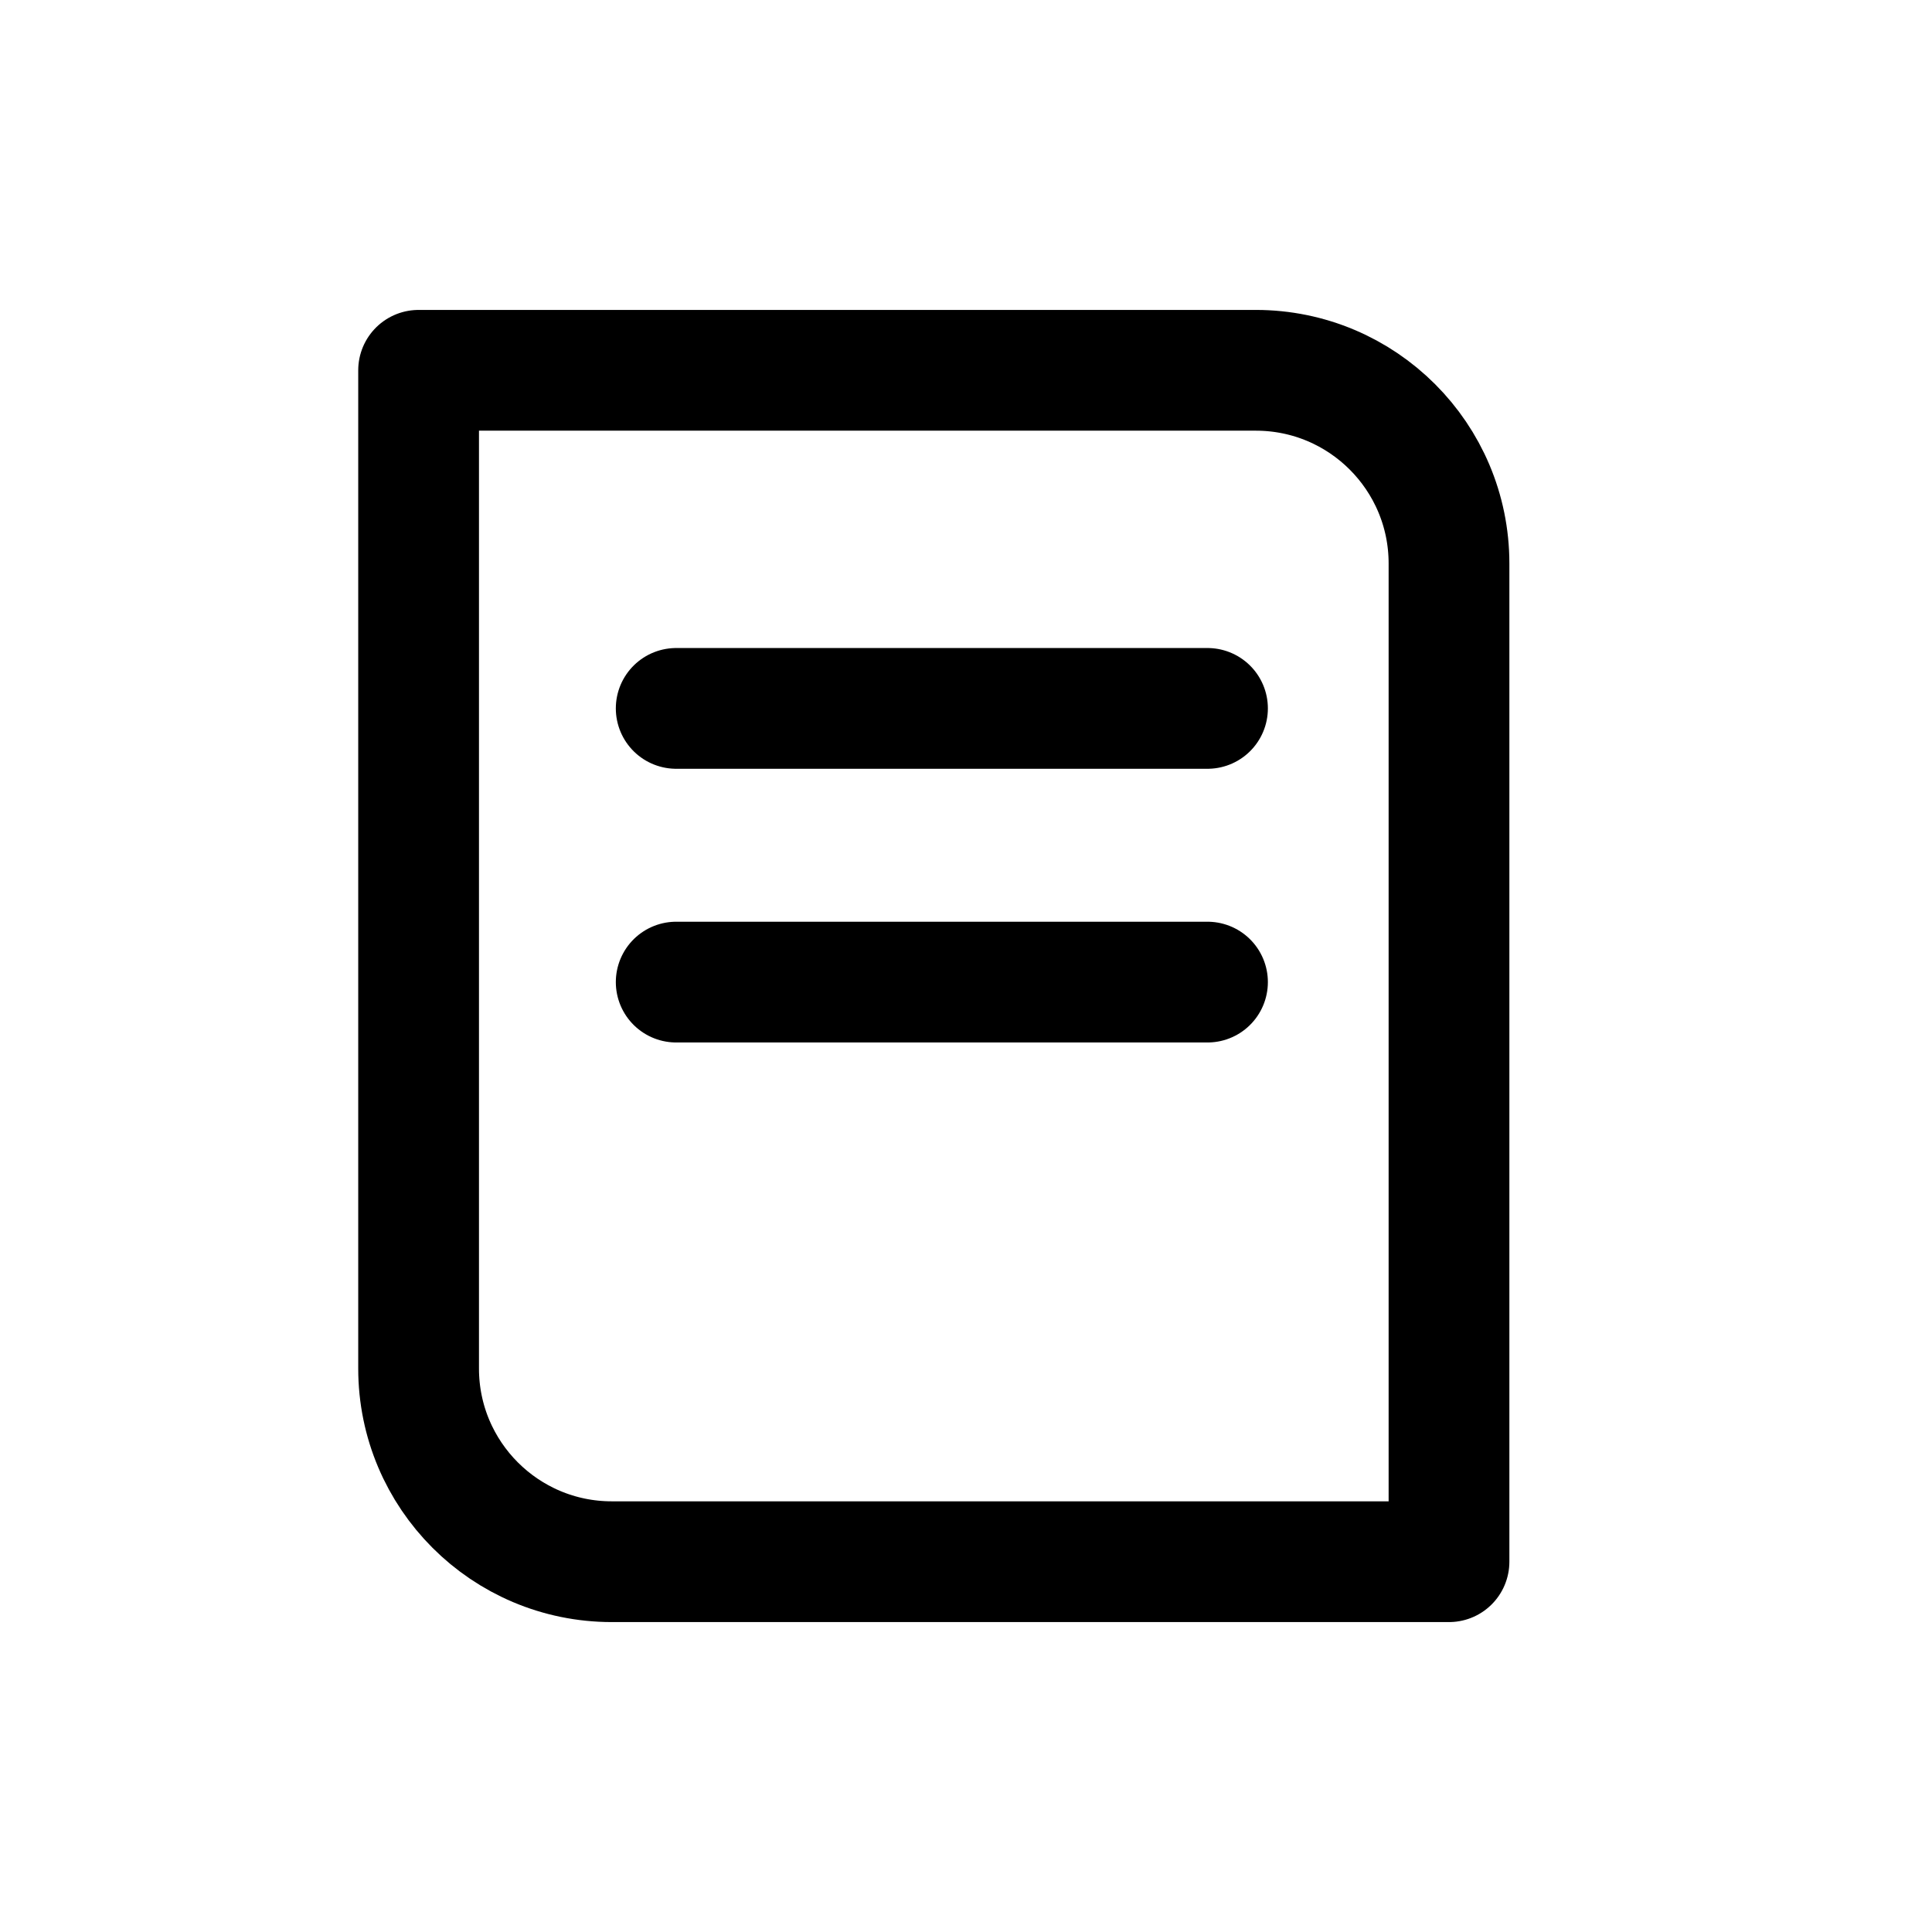
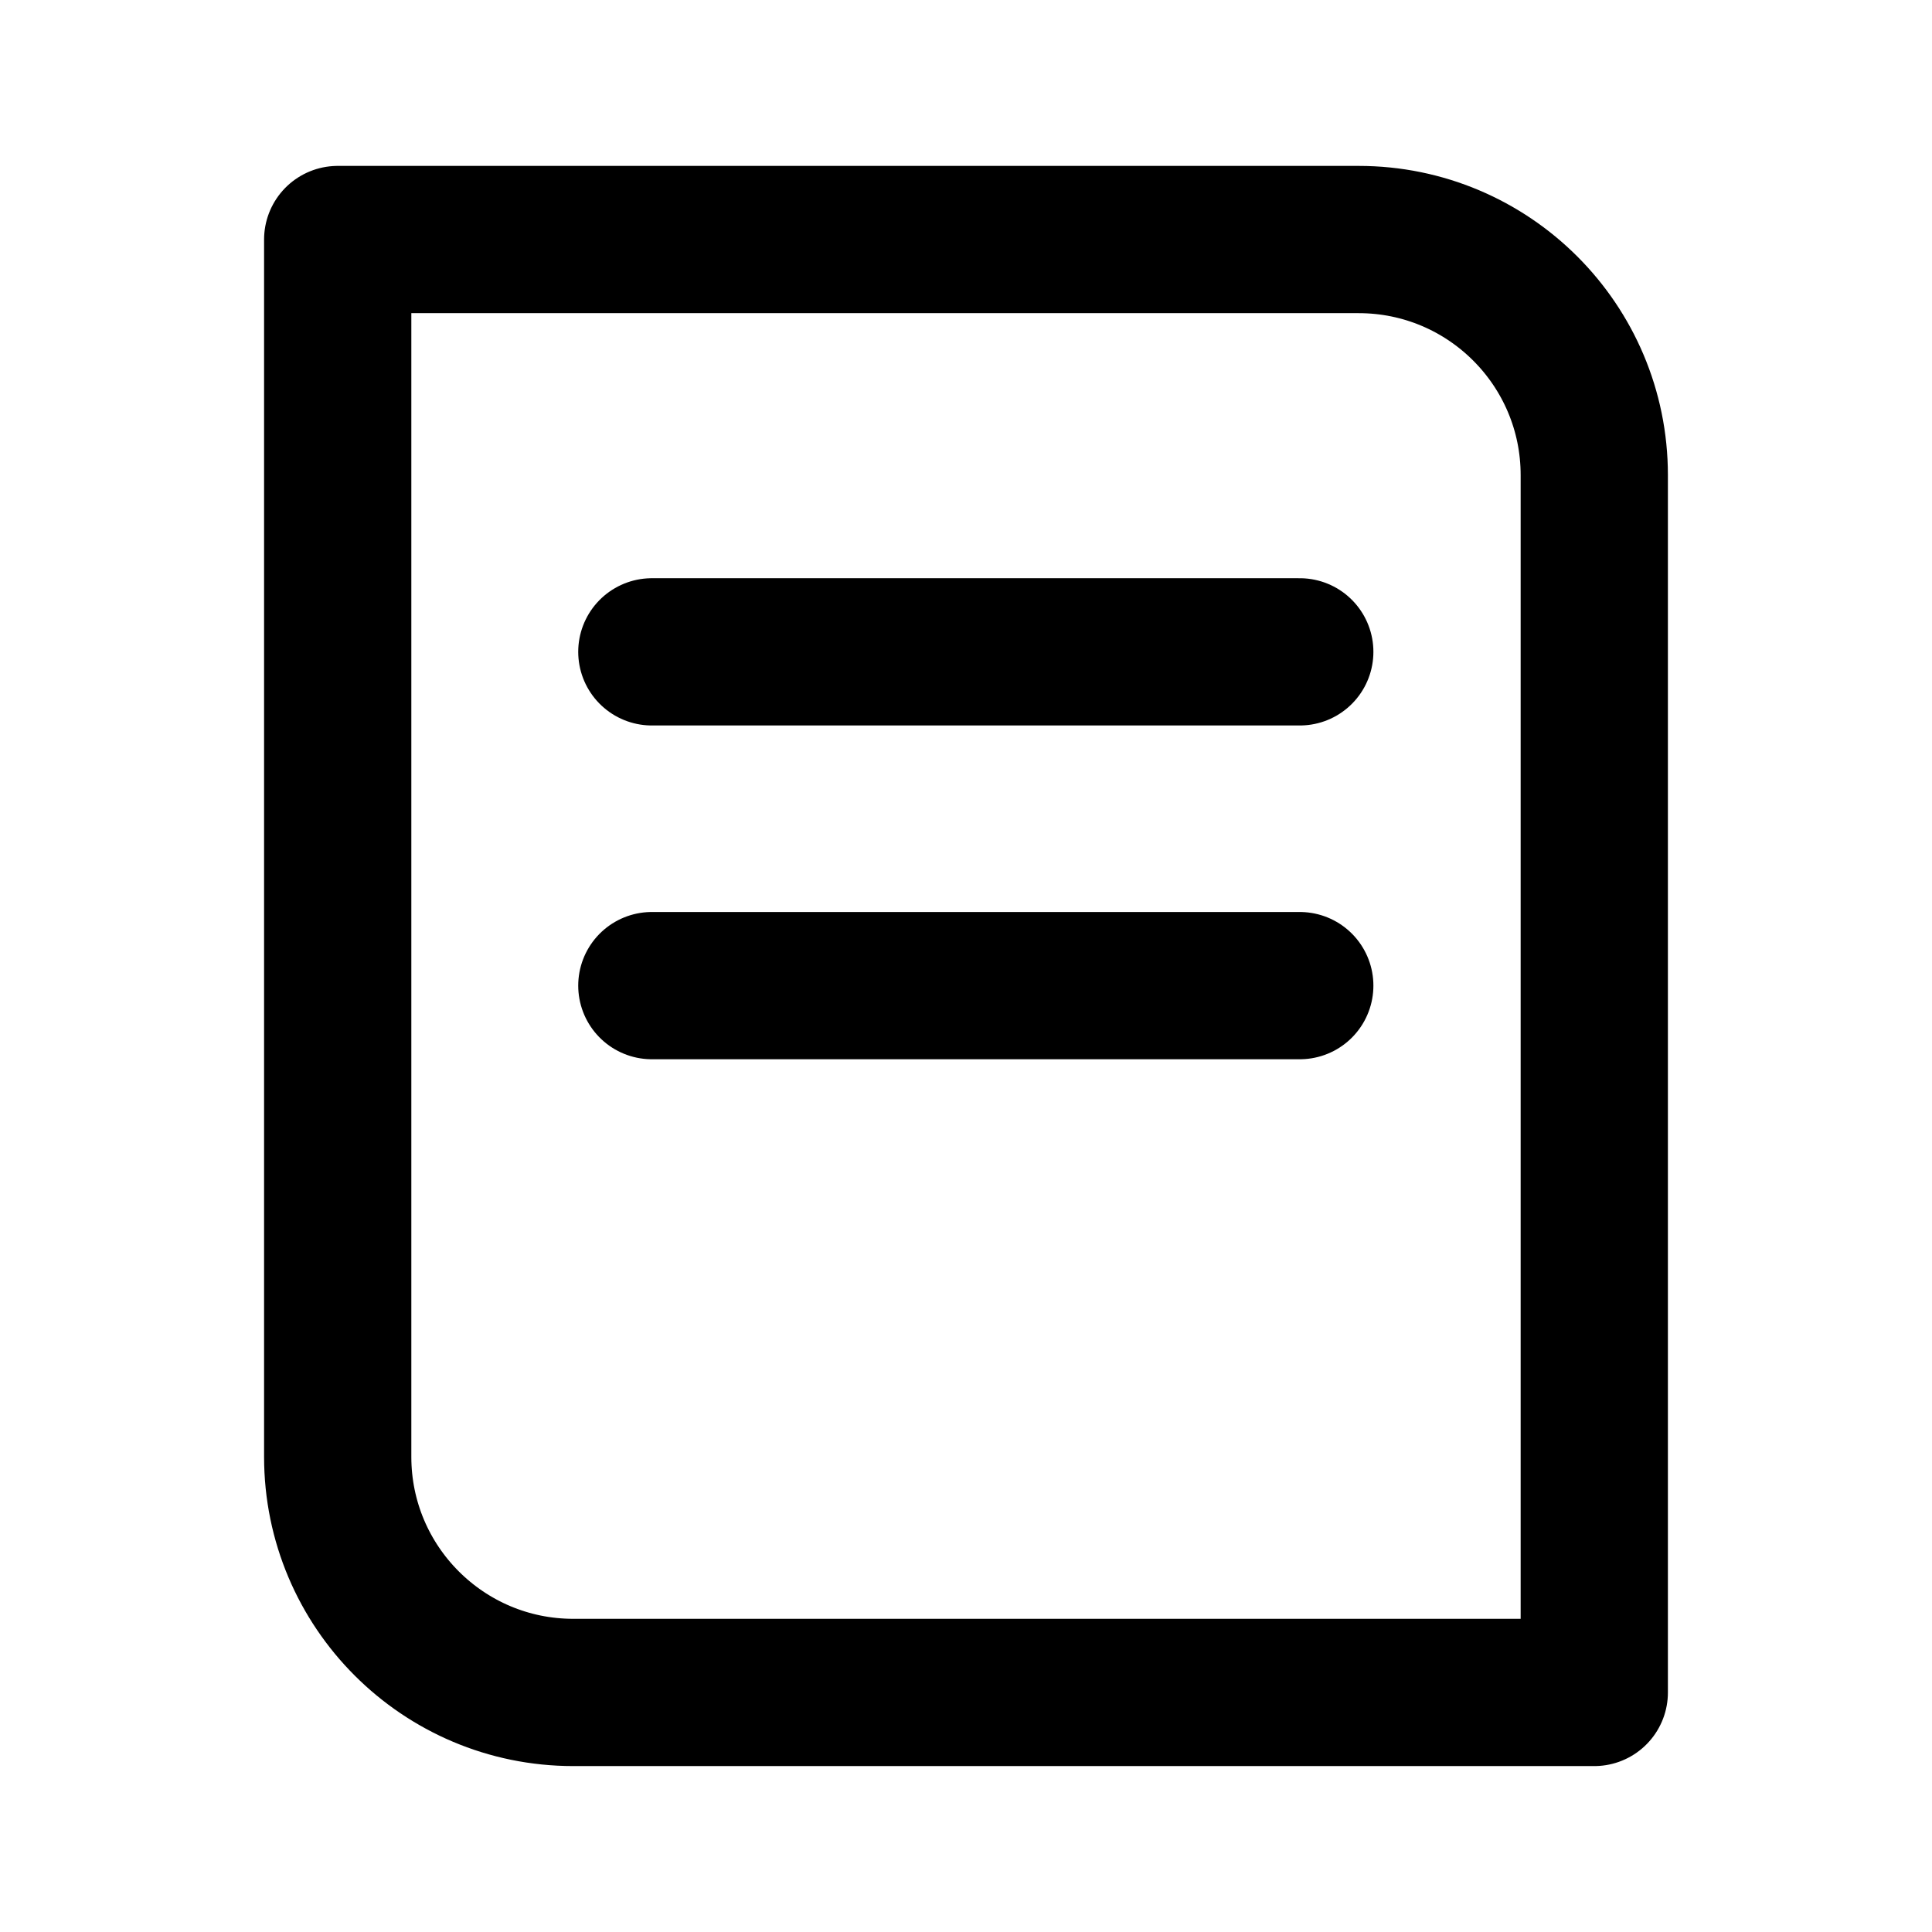
<svg xmlns="http://www.w3.org/2000/svg" viewBox="0 0 24 24" fill="none" stroke="currentColor" stroke-width="1.5" stroke-linecap="round" stroke-linejoin="round" aria-hidden="true">
-   <path d="M5.2 4.6h10.4a2.4 2.4 0 0 1 2.4 2.4v12.4H7.6a2.4 2.4 0 0 1-2.4-2.4zM18 19.4V7M8.4 8.8h6.6M8.4 12.2h6.6" />
+   <path d="M5.2 4.6h10.4a2.4 2.4 0 0 1 2.4 2.4v12.4H7.6a2.4 2.4 0 0 1-2.4-2.4zM18 19.4V7M8.4 8.8h6.6M8.4 12.2h6.6" transform="translate(-2.1463 -2.6341) scale(1.2195)" />
</svg>
